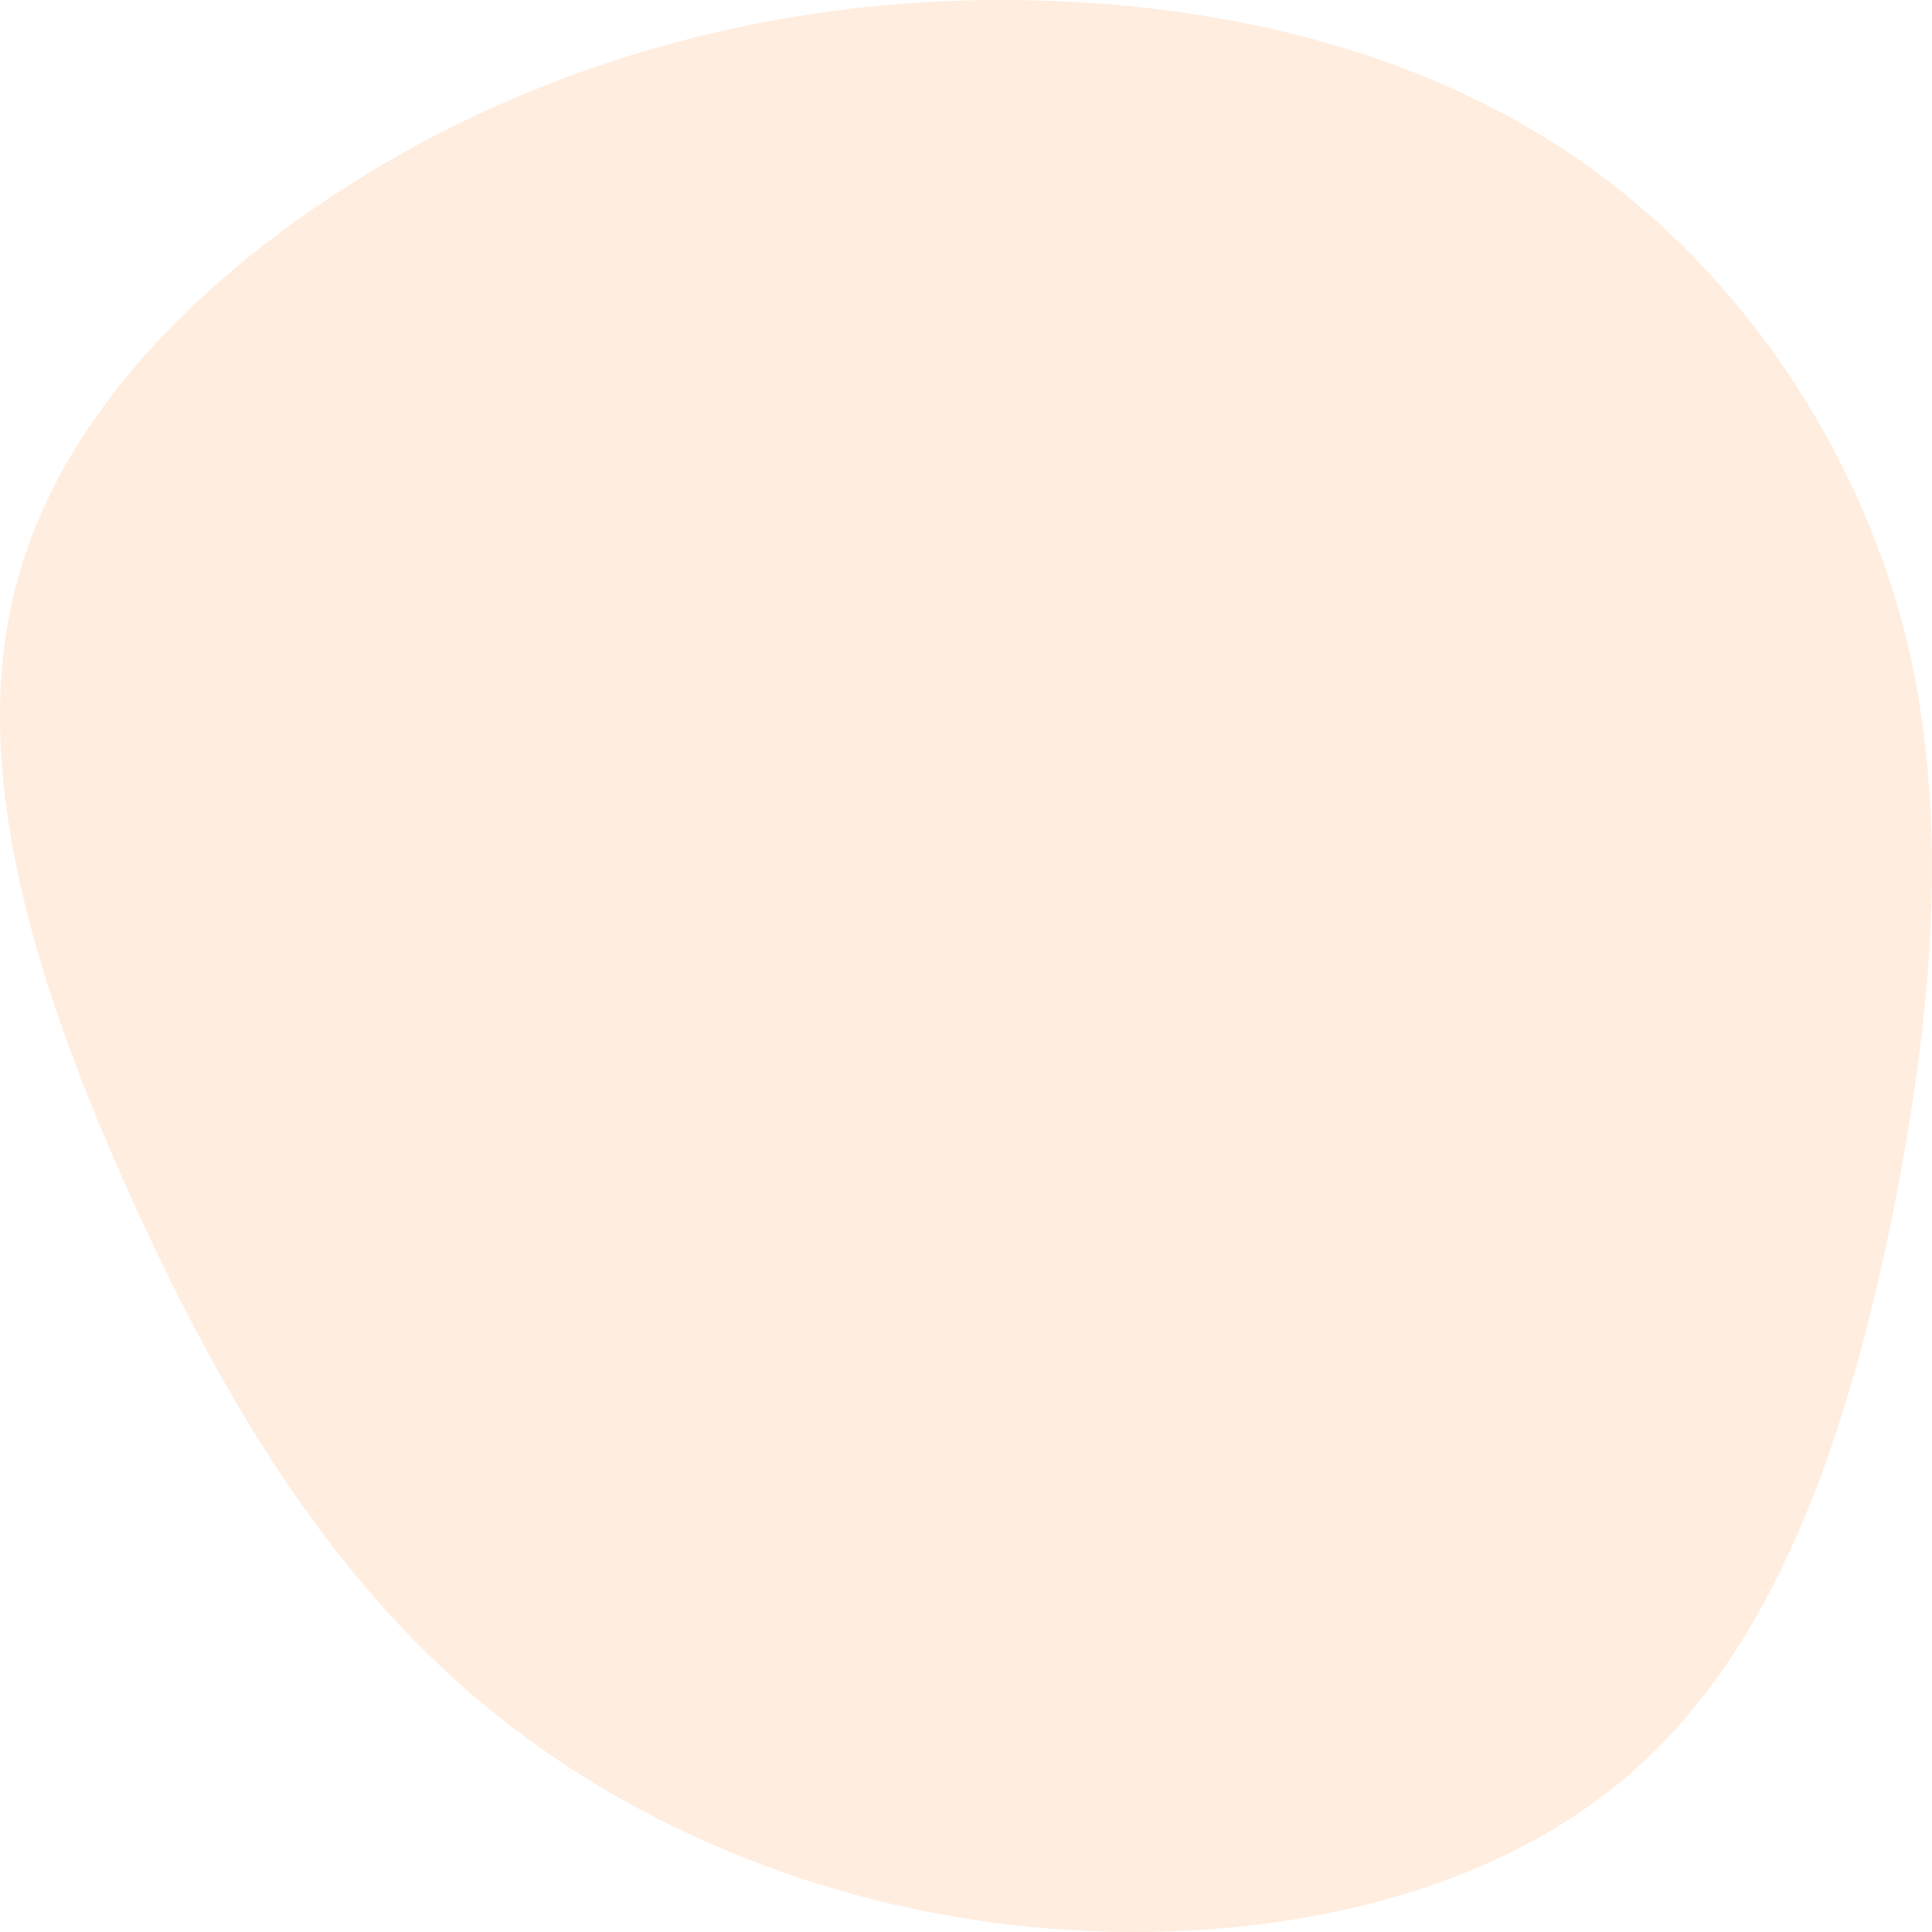
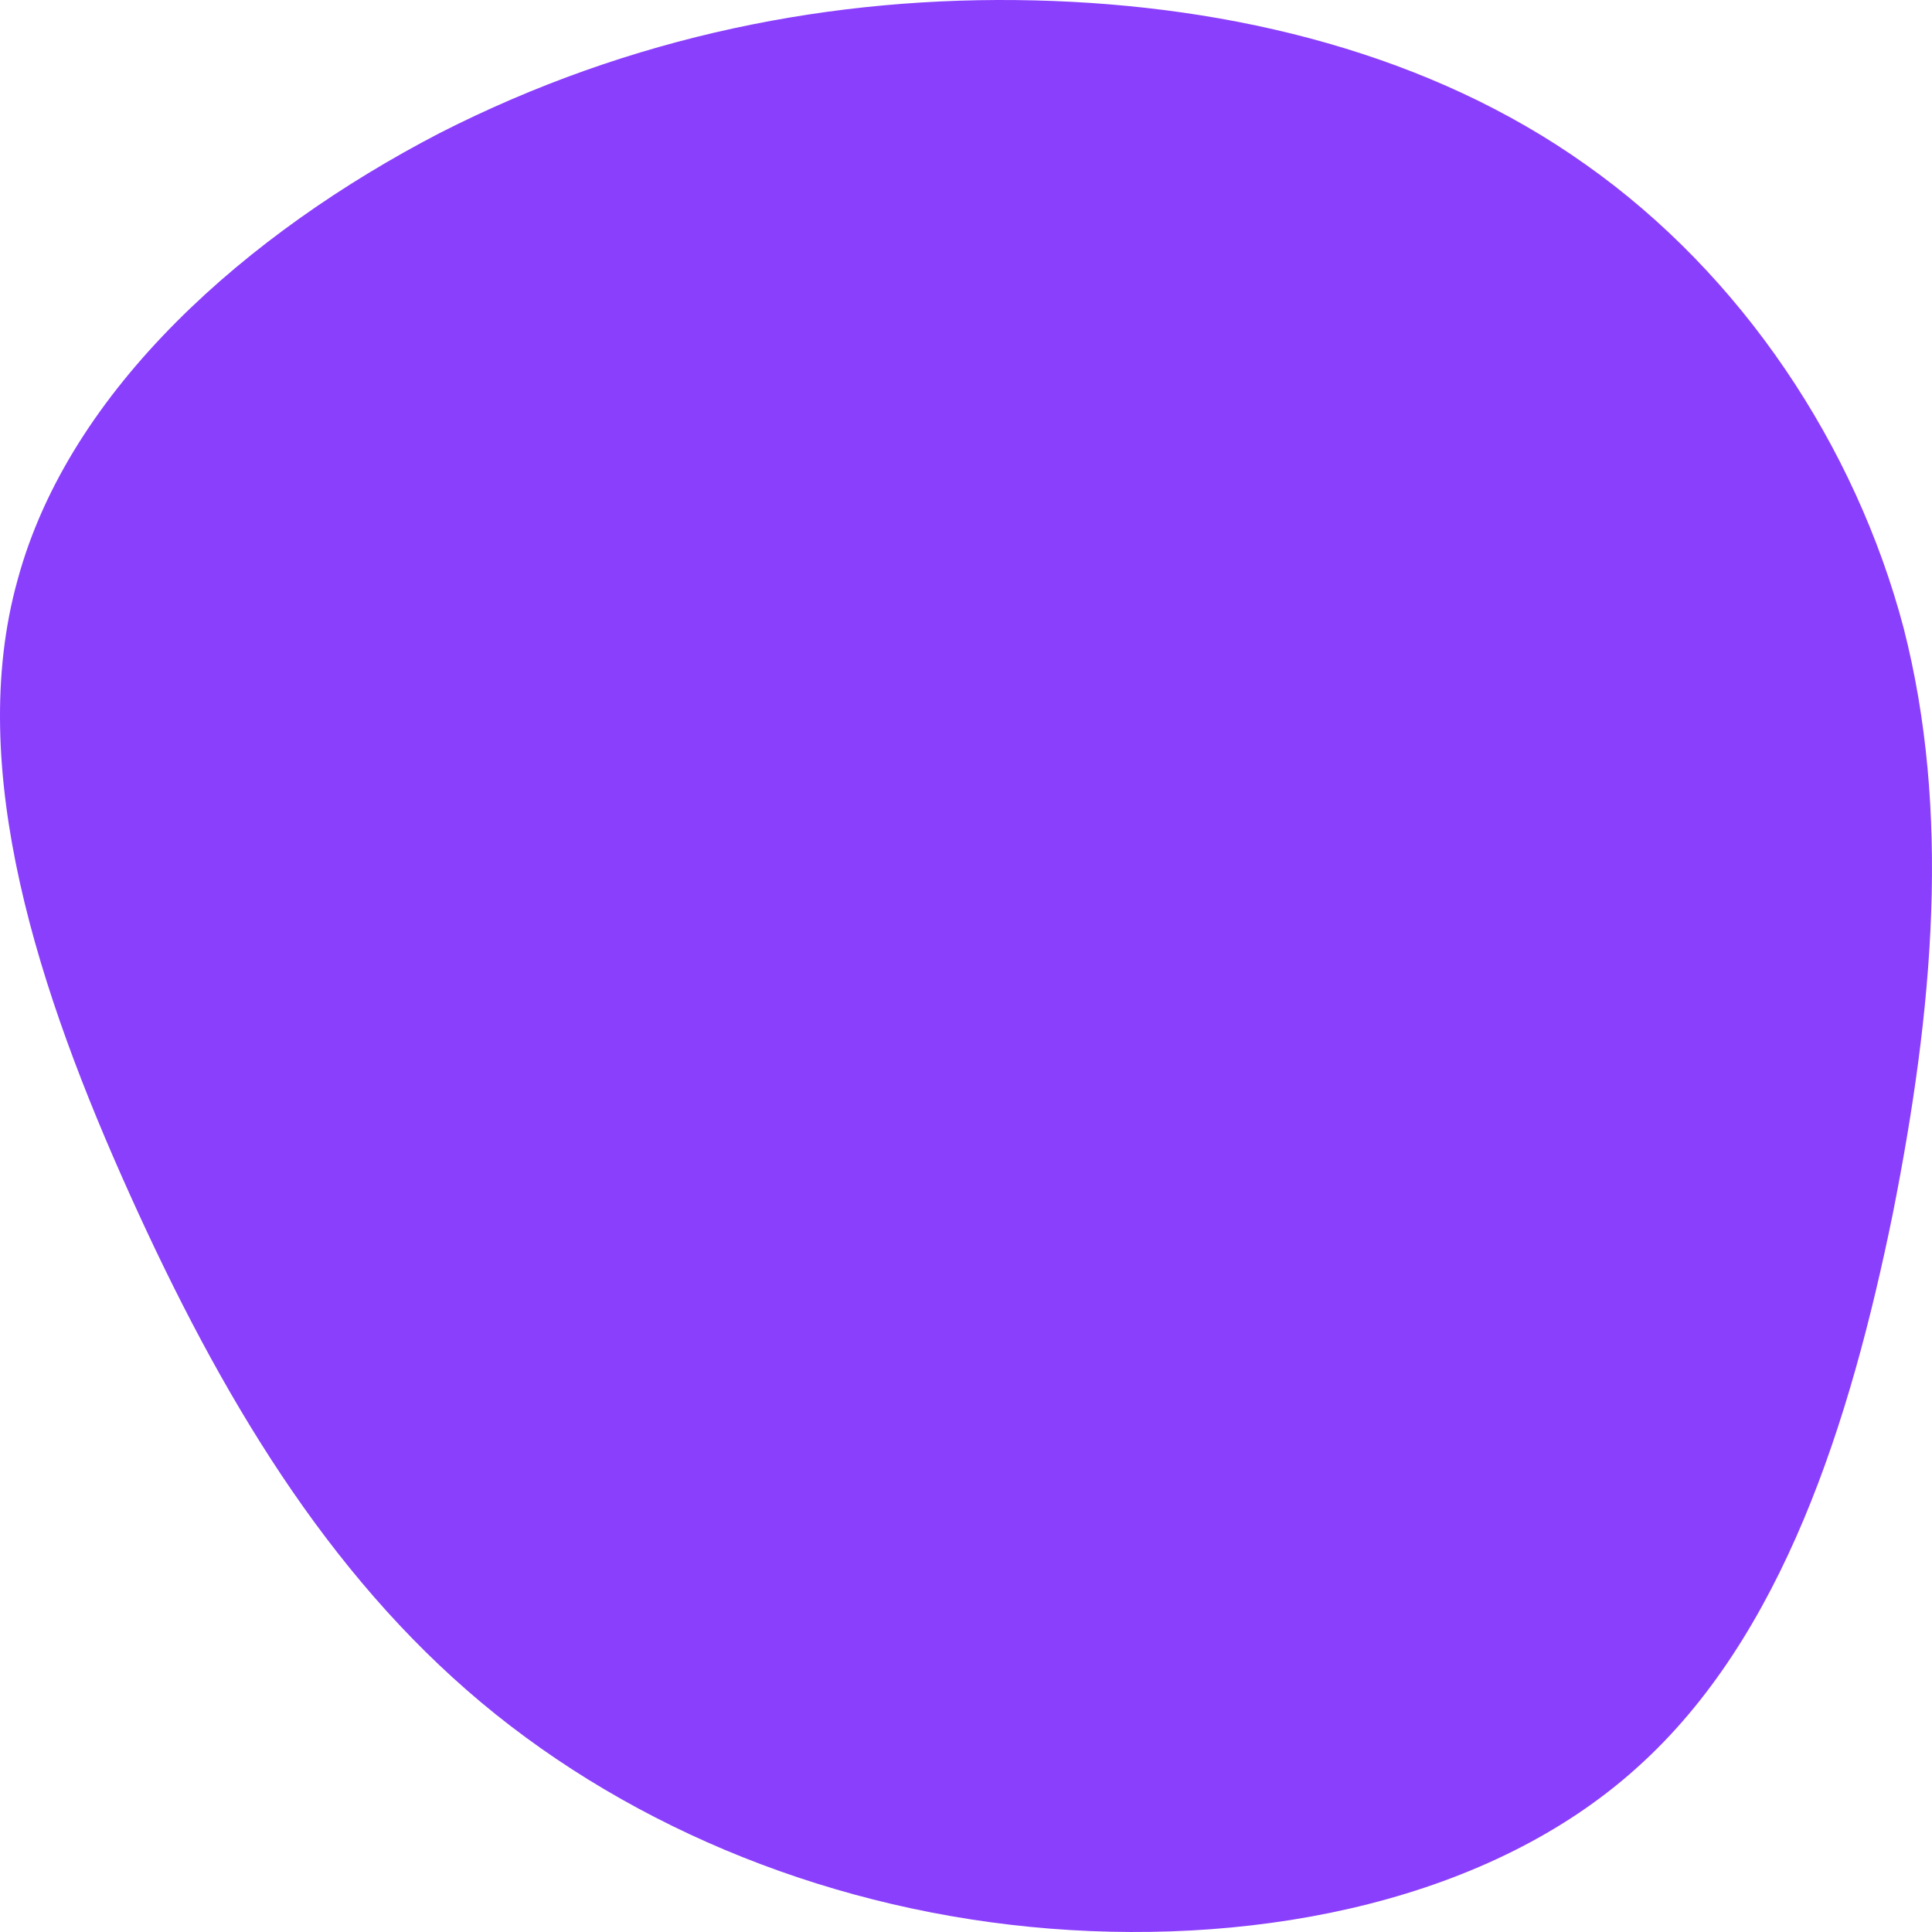
<svg xmlns="http://www.w3.org/2000/svg" width="505" height="505" viewBox="0 0 505 505" fill="none">
-   <path d="M414.573 43.078C455.283 71.834 484.948 116.39 497.571 164.106C509.879 212.137 505.461 263.329 494.731 317.365C483.686 371.401 466.013 427.965 427.827 462.093C389.642 496.537 330.312 508.545 274.454 504.121C218.595 499.697 165.893 478.525 125.814 445.029C85.419 411.217 57.648 364.765 33.979 312.309C10.31 259.853 -9.256 201.077 4.629 151.466C18.2 101.538 64.906 60.774 114.768 34.862C164.946 9.266 217.964 -1.162 270.351 0.102C322.738 1.366 374.178 14.322 414.573 43.078Z" fill="#FFEDDF" />
+   <path d="M414.573 43.078C455.283 71.834 484.948 116.39 497.571 164.106C509.879 212.137 505.461 263.329 494.731 317.365C483.686 371.401 466.013 427.965 427.827 462.093C389.642 496.537 330.312 508.545 274.454 504.121C218.595 499.697 165.893 478.525 125.814 445.029C85.419 411.217 57.648 364.765 33.979 312.309C10.31 259.853 -9.256 201.077 4.629 151.466C18.2 101.538 64.906 60.774 114.768 34.862C164.946 9.266 217.964 -1.162 270.351 0.102C322.738 1.366 374.178 14.322 414.573 43.078Z" fill="#8A3FFC" />
</svg>
